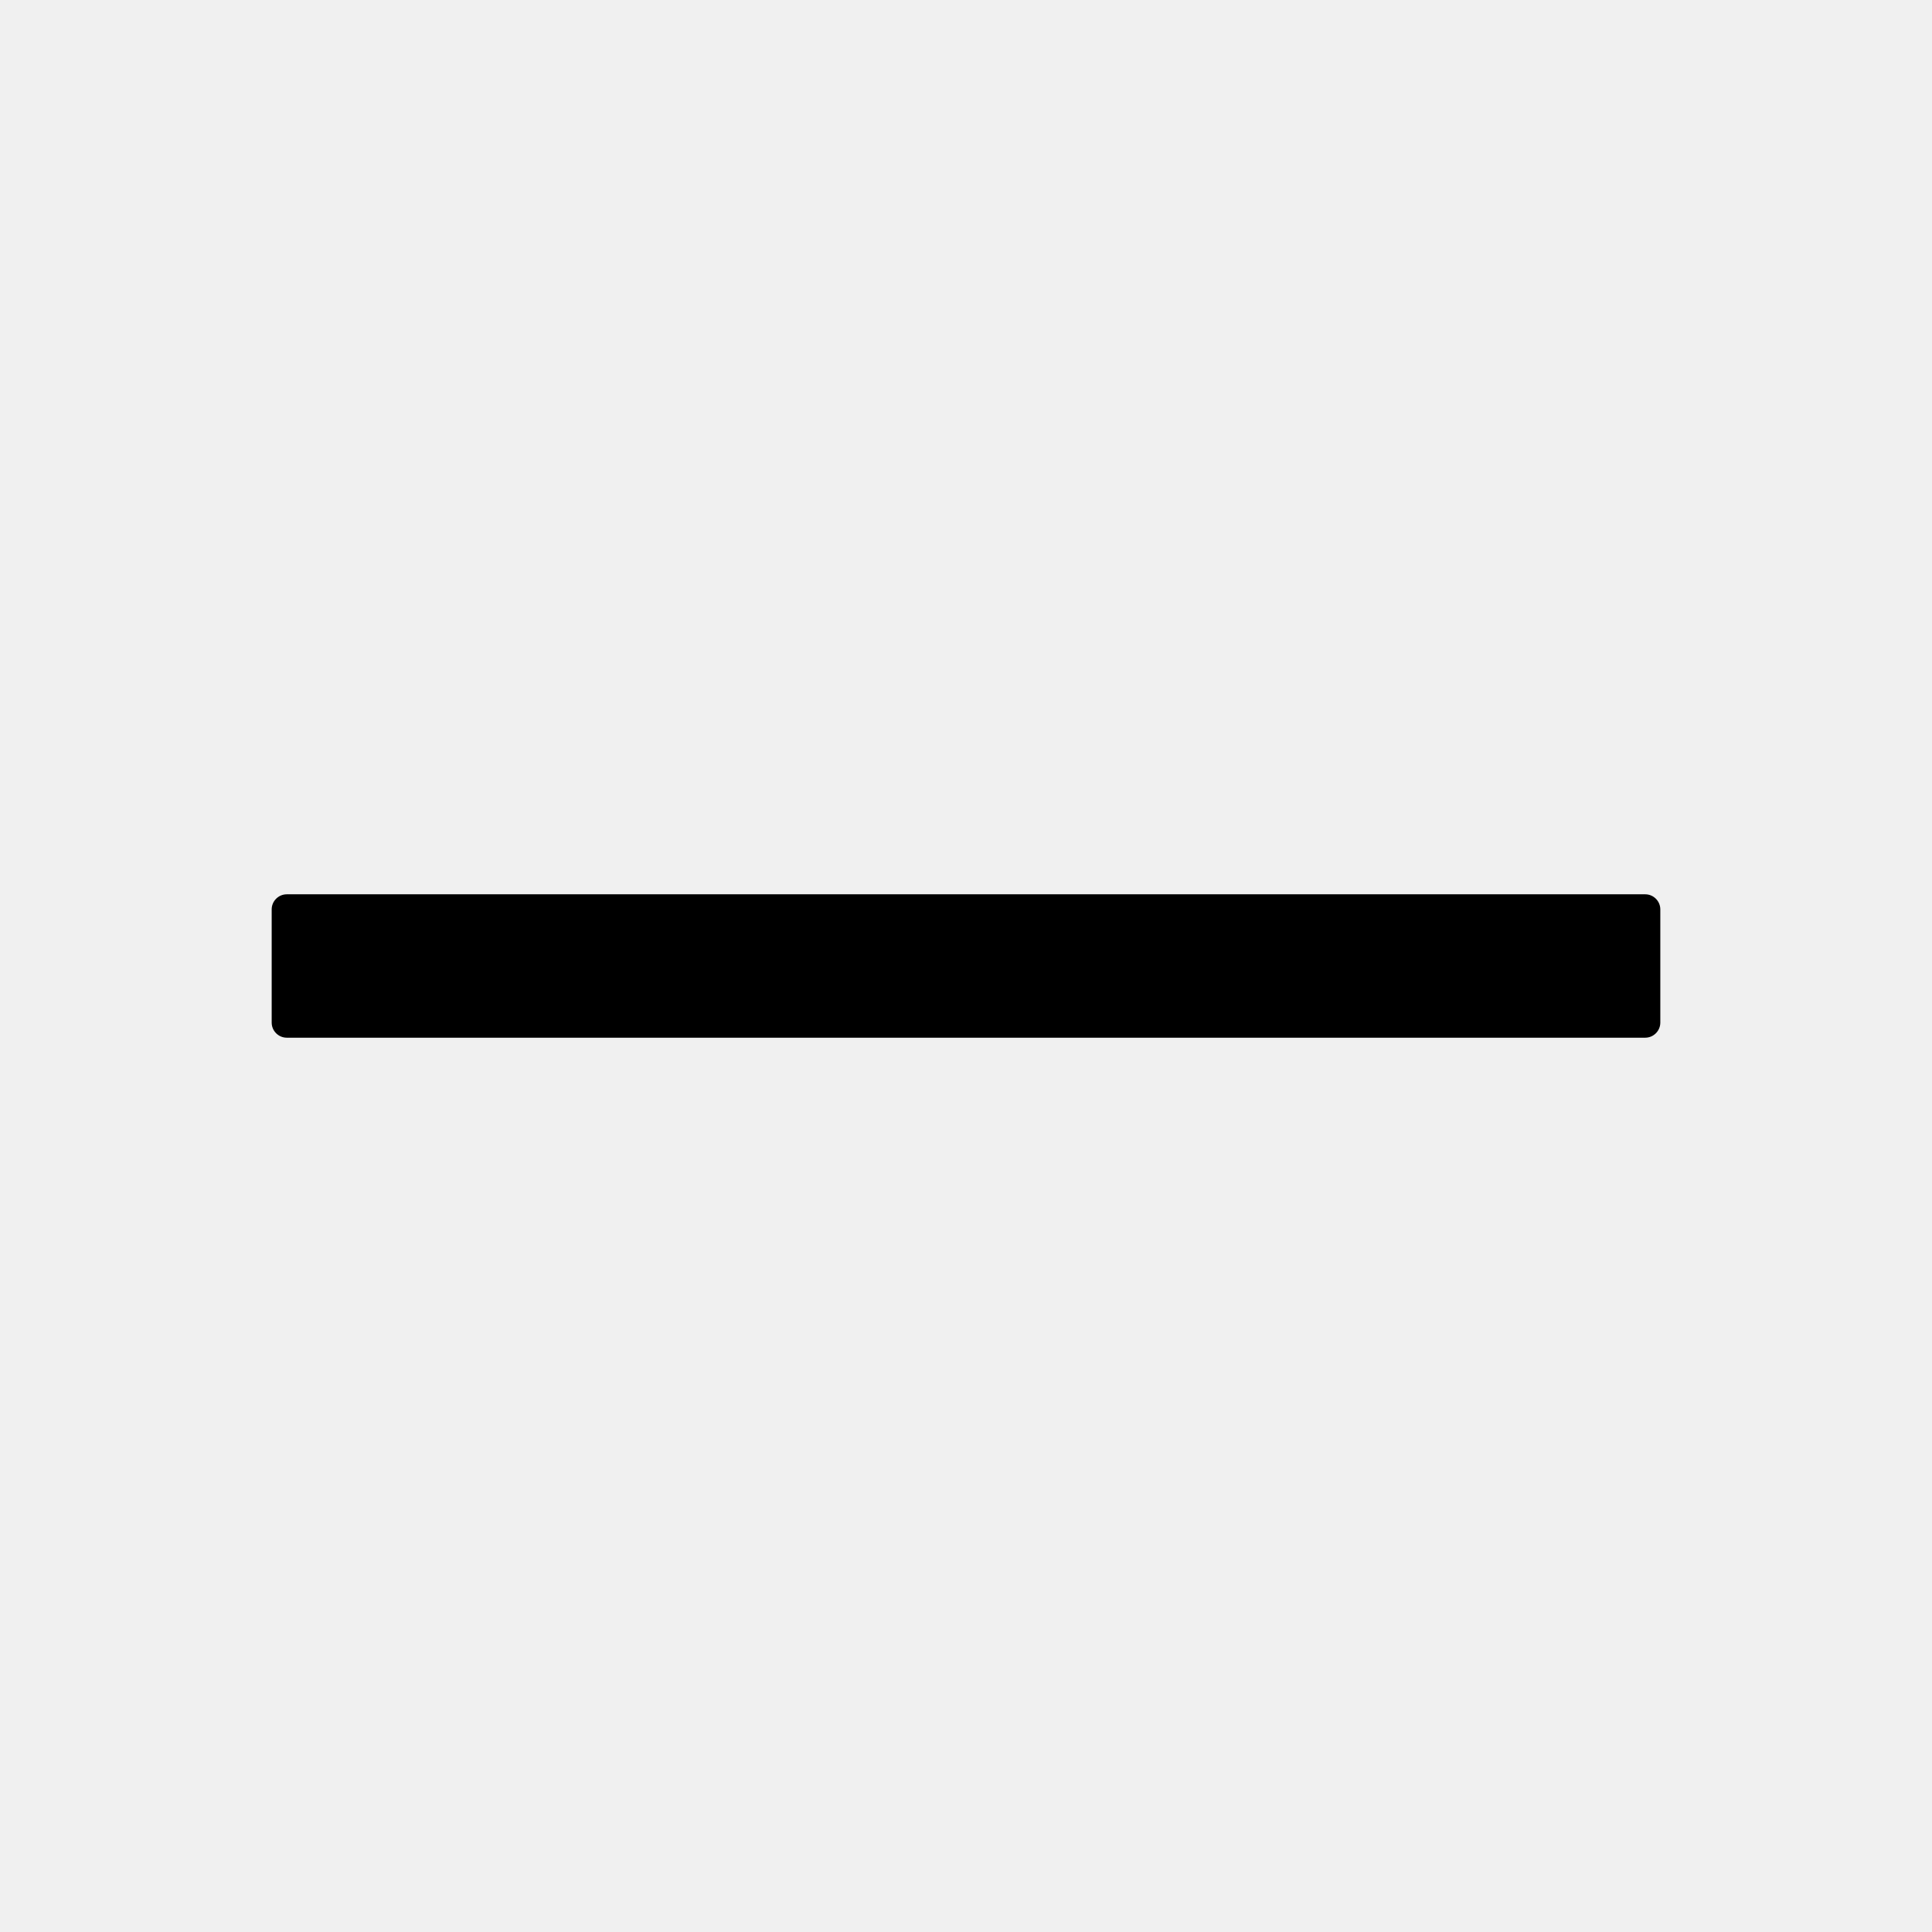
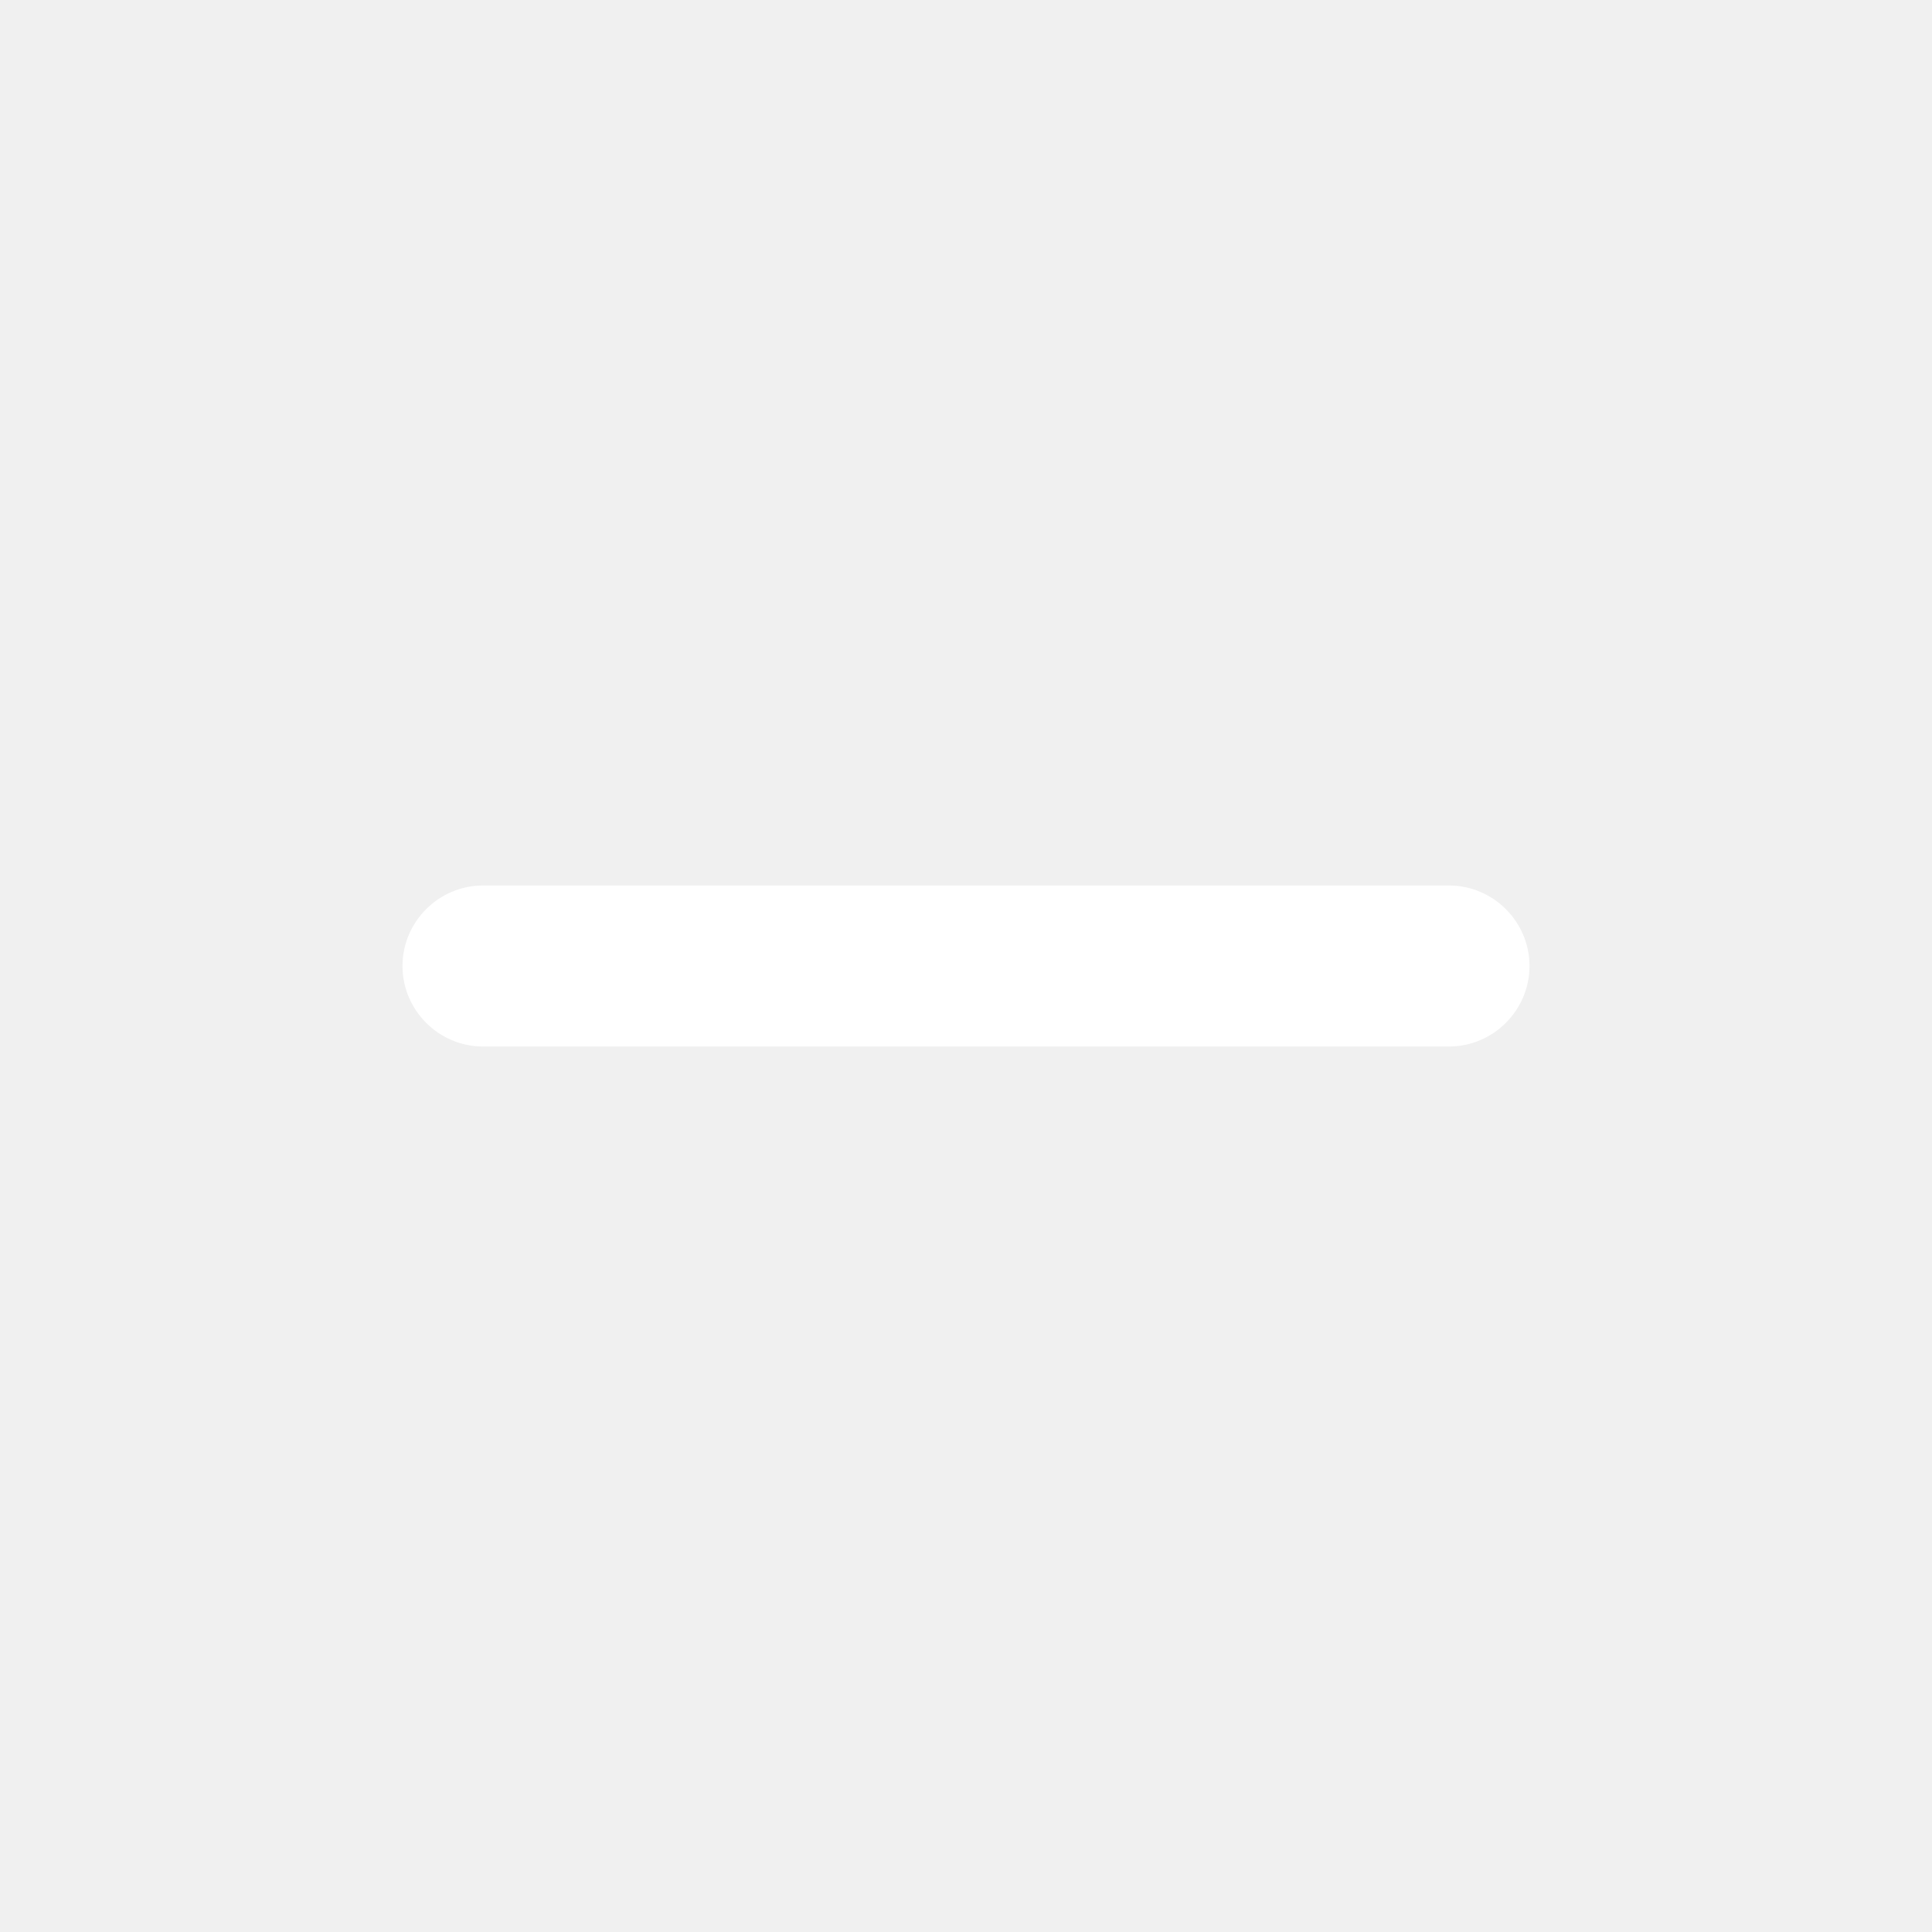
- <svg xmlns="http://www.w3.org/2000/svg" t="1644333313647" class="icon" viewBox="0 0 1024 1024" version="1.1" p-id="2704" width="200" height="200">
-   <defs>
-     <style type="text/css" />
-   </defs>
-   <path d="M872 474H152c-4.4 0-8 3.6-8 8v60c0 4.4 3.6 8 8 8h720c4.4 0 8-3.6 8-8v-60c0-4.4-3.6-8-8-8z" p-id="2705" />
+ <svg xmlns="http://www.w3.org/2000/svg" data-v-cb3c6880="" viewBox="0 0 24 24" fill="white" width="18px" height="18px">
+   <path data-v-cb3c6880="" d="M0 0h24v24H0V0z" fill="none" />
+   <path data-v-cb3c6880="" d="M18 13H6c-.55 0-1-.45-1-1s.45-1 1-1h12c.55 0 1 .45 1 1s-.45 1-1 1z" />
</svg>
